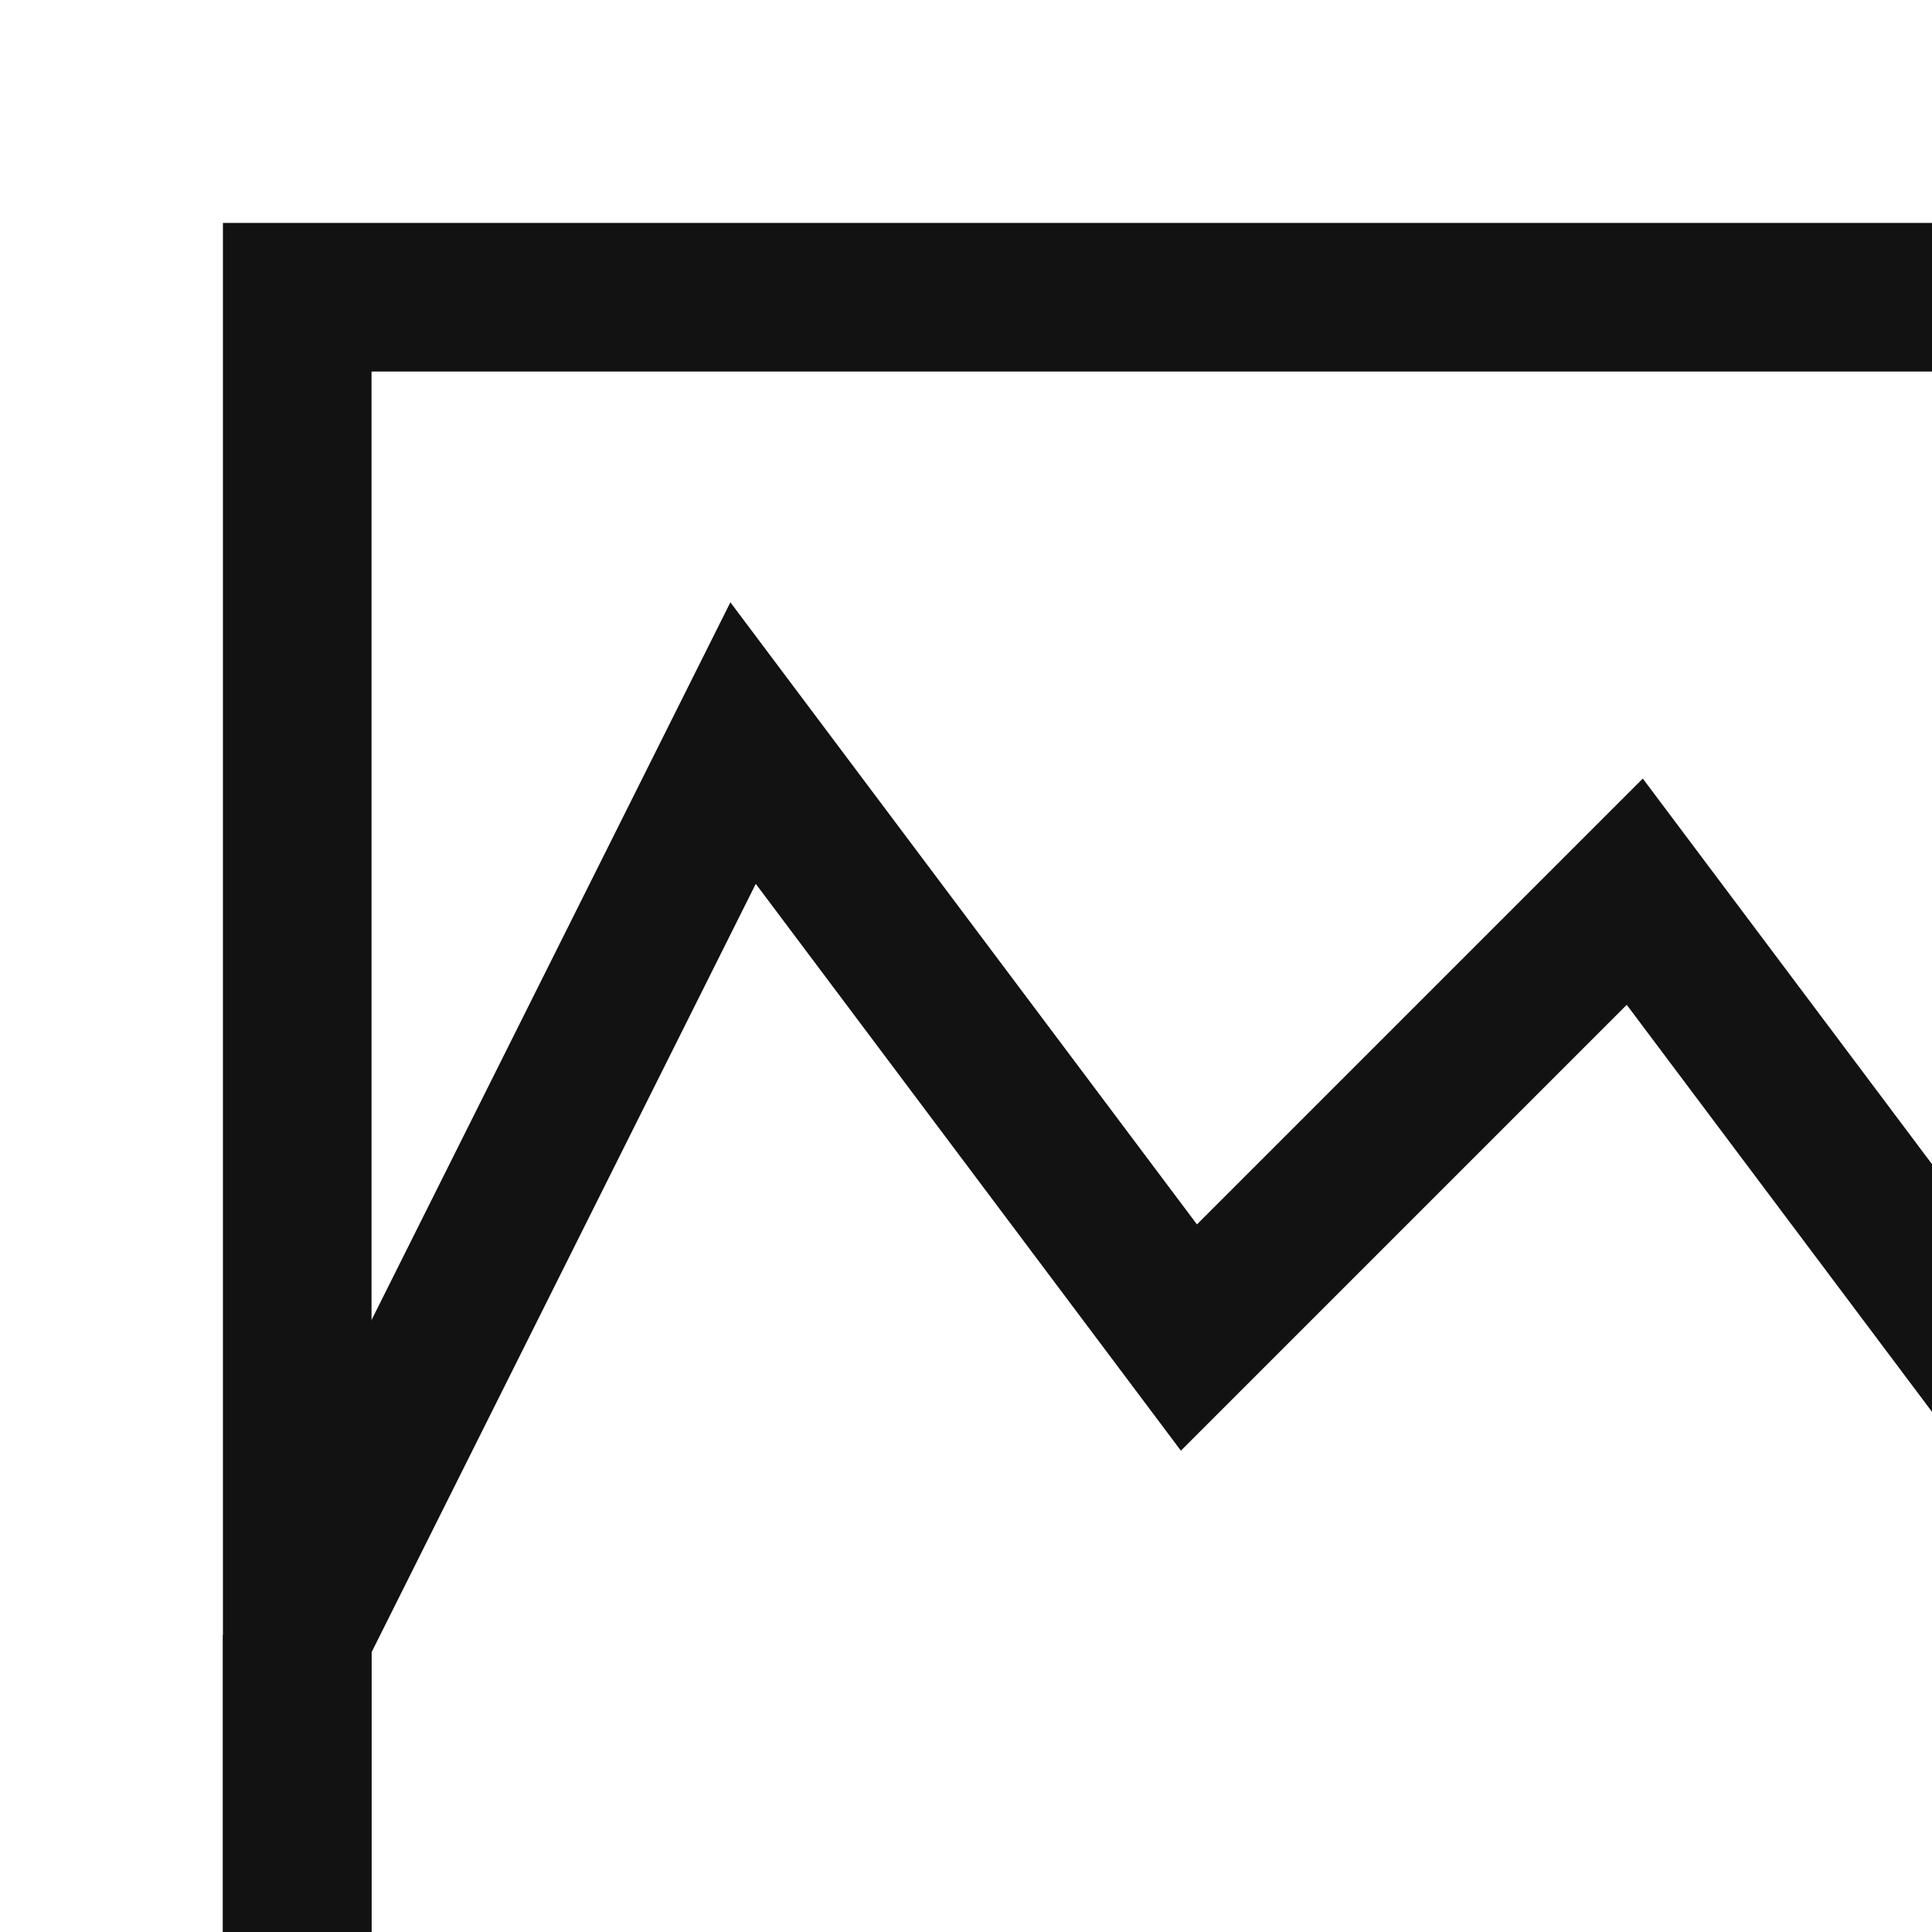
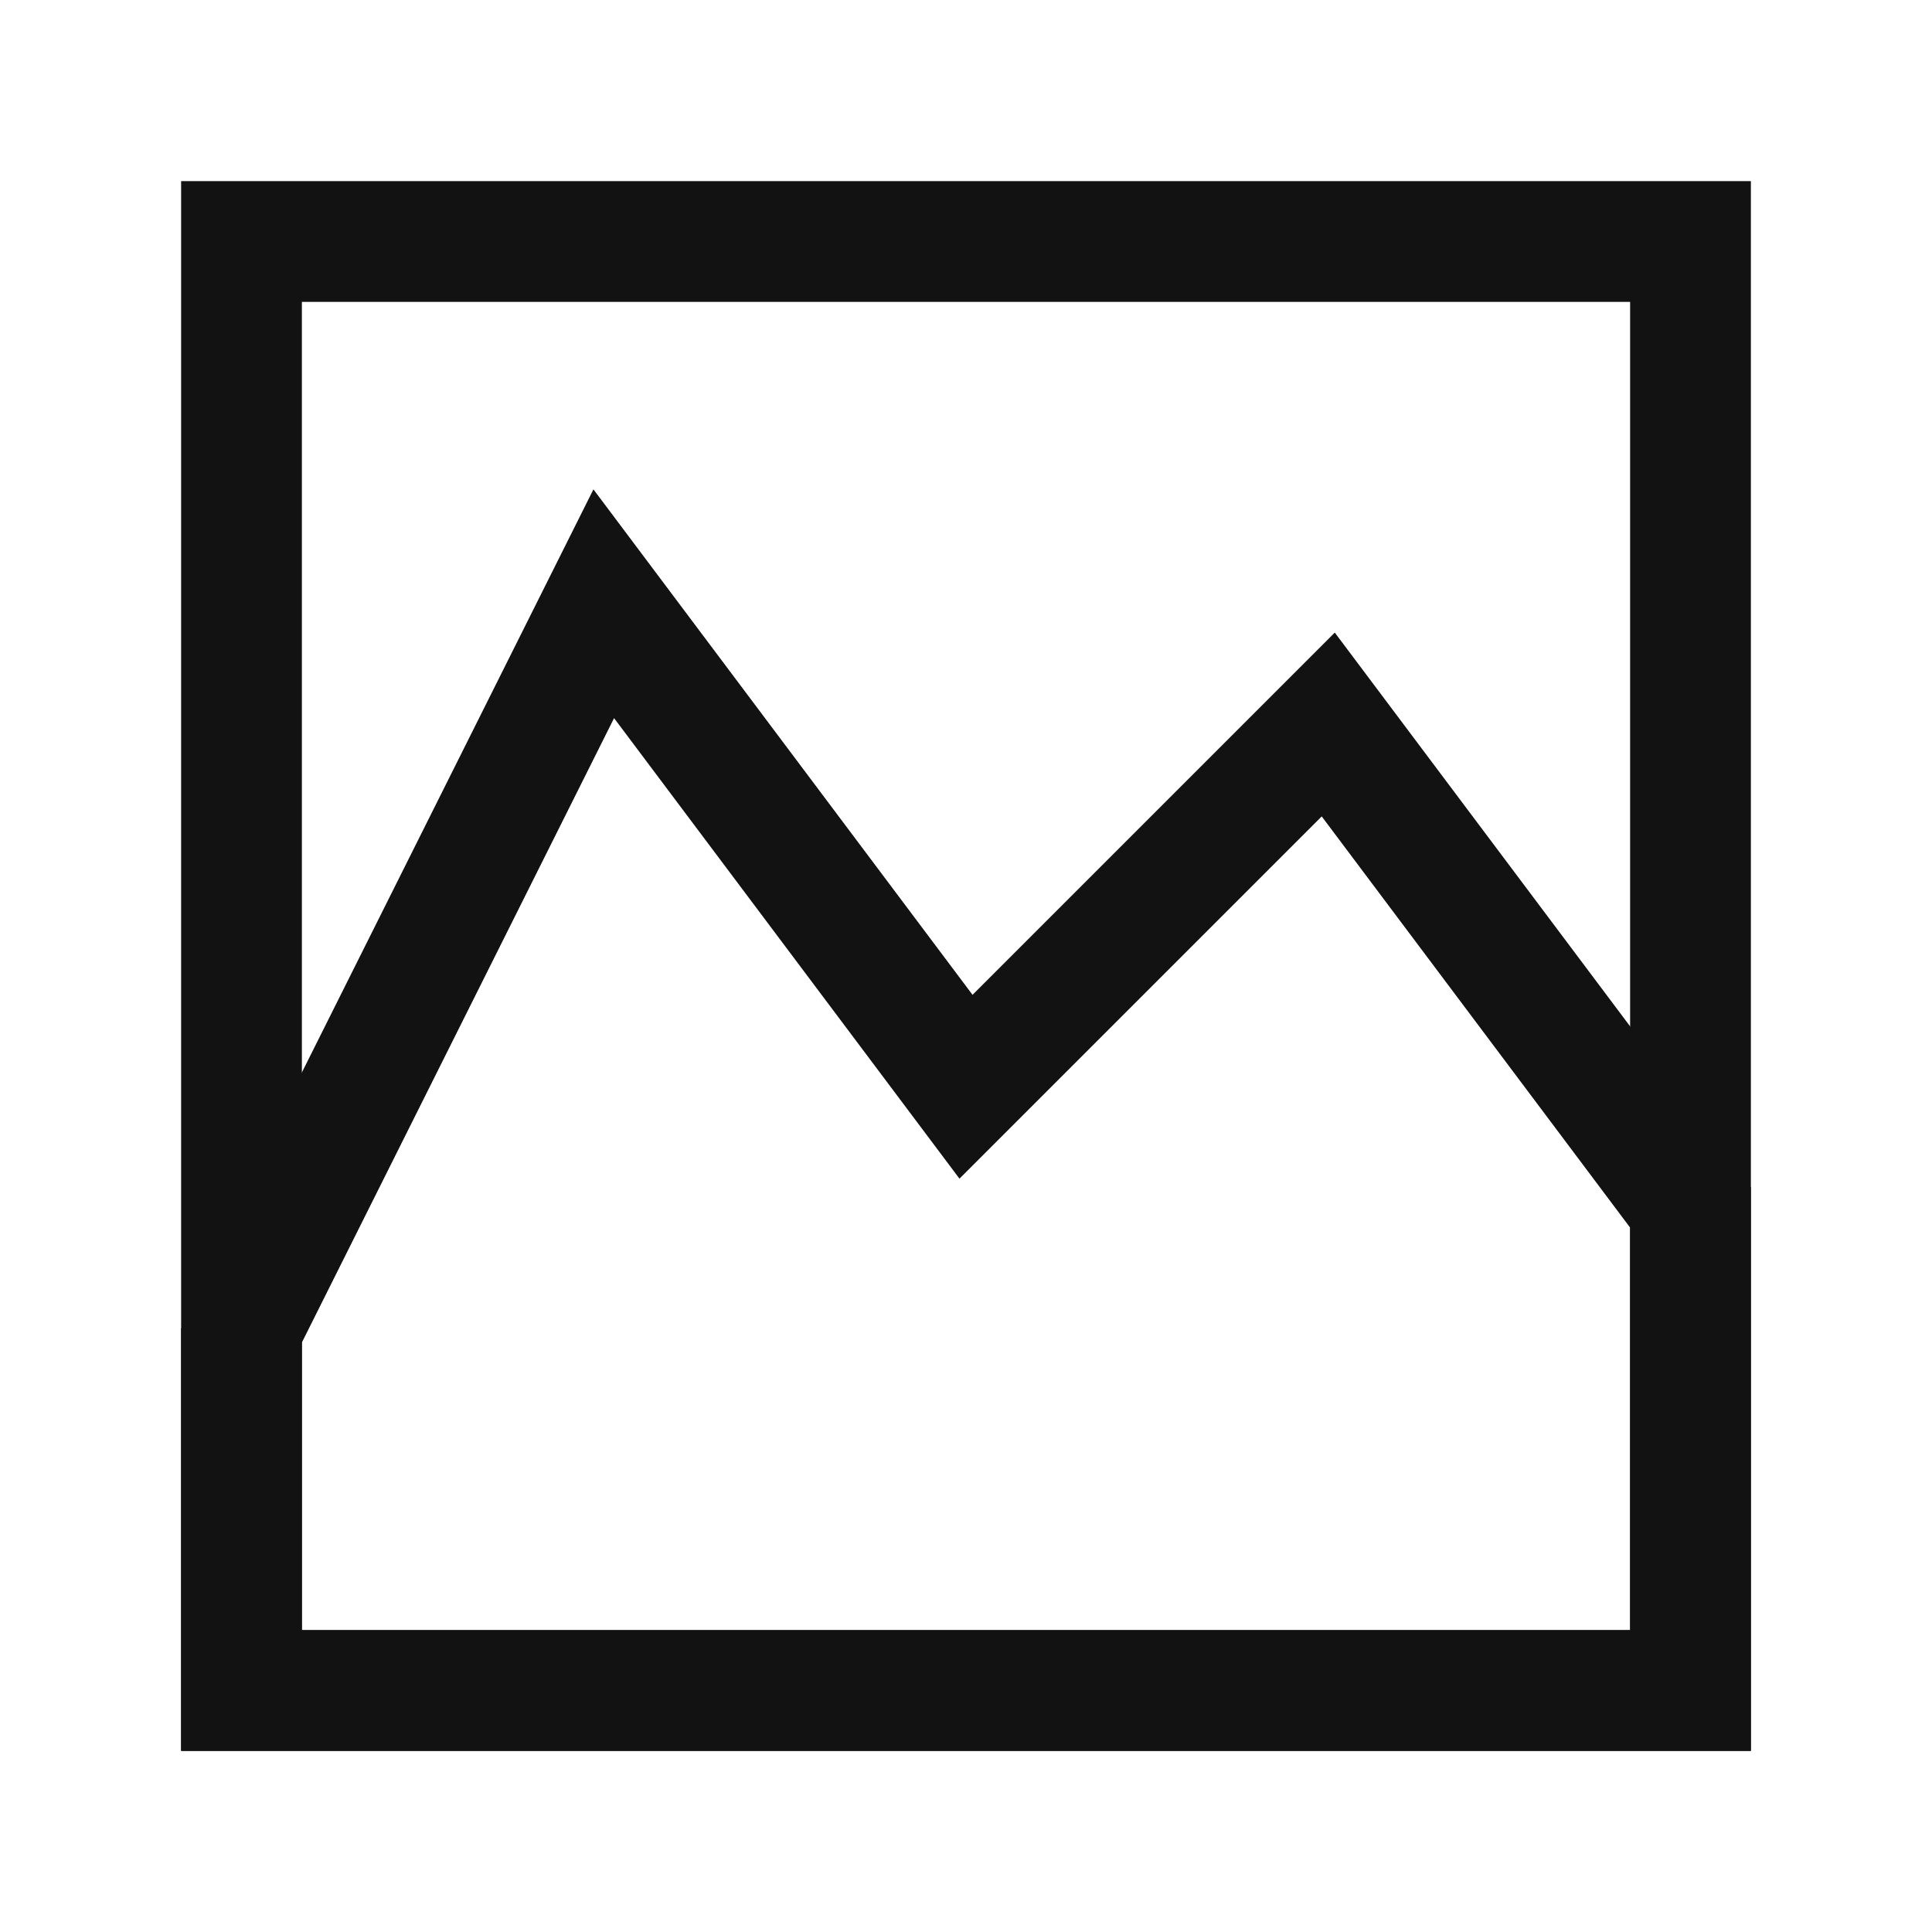
- <svg xmlns="http://www.w3.org/2000/svg" version="1.1" fill="none" stroke="#121212" viewbox="0 0 16 16">
+ <svg xmlns="http://www.w3.org/2000/svg" version="1.1" fill="none" stroke="#121212" viewbox="0 0 16 16" width="16" height="16">
  <rect x="2" y="2" width="12" height="12" />
  <polyline points="2 11, 5 5, 8 9, 11 6, 14 10, 14 14, 2 14, 2 11" />
</svg>
